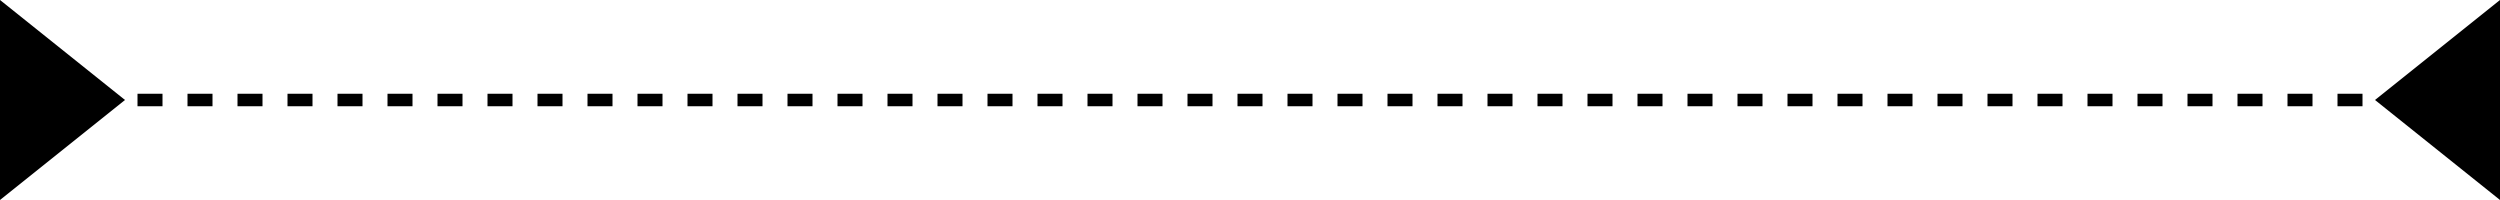
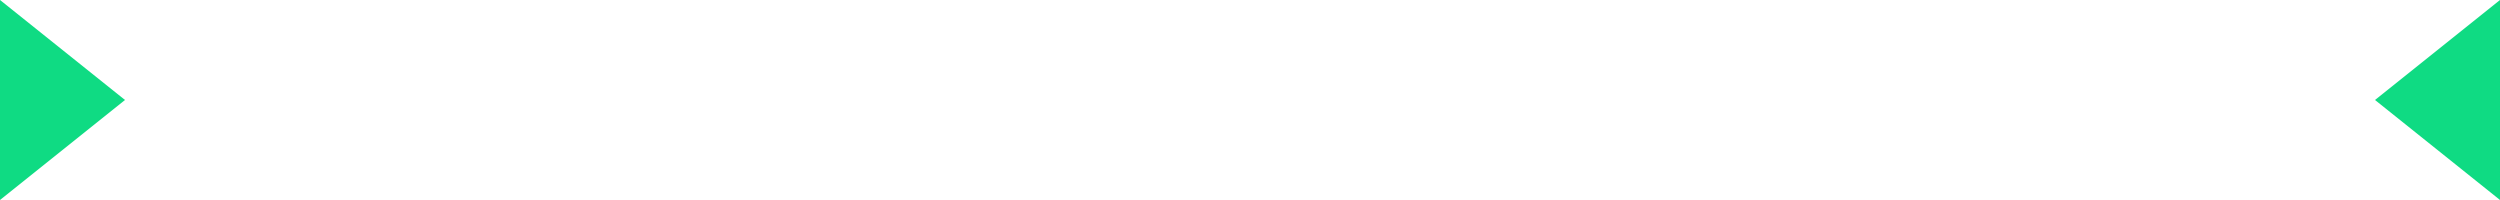
<svg xmlns="http://www.w3.org/2000/svg" width="200px" height="16px" viewBox="0 0 200 16" version="1.1">
  <defs />
-   <g id="desktop---1024px-copy-29" stroke="none" stroke-width="1" fill="none" fill-rule="evenodd" transform="translate(-135, -156)">
-     <g id="Group-19" transform="translate(135, 76)">
+   <g id="desktop---1024px-copy-35" stroke="none" stroke-width="1" fill="none" fill-rule="evenodd" transform="translate(-135, -156)">
+     <g id="Group-19" transform="translate(135, 76)" fill="#0FDB83">
      <g id="Group">
        <g id="Group-22">
          <g id="Group-15" transform="translate(0, -11)">
            <g id="Group-23" transform="translate(0, 91)">
-               <path d="M7,8 L197,8" id="Path-2" stroke="#000000" stroke-dasharray="2,2" />
-               <polygon id="Triangle-2" fill="#000000" points="10 8 0 16 0 0" />
-               <polygon id="Triangle-2" fill="#000000" transform="translate(195, 8) scale(-1, 1) translate(-195, -8) " points="200 8 190 16 190 0" />
+               <g id="Group-16">
+                 <polygon id="Triangle-2" points="10 8 0 16 0 0" />
+                 <polygon id="Triangle-2" transform="translate(195, 8) scale(-1, 1) translate(-195, -8) " points="200 8 190 16 190 0" />
+               </g>
            </g>
          </g>
        </g>
      </g>
    </g>
  </g>
</svg>
